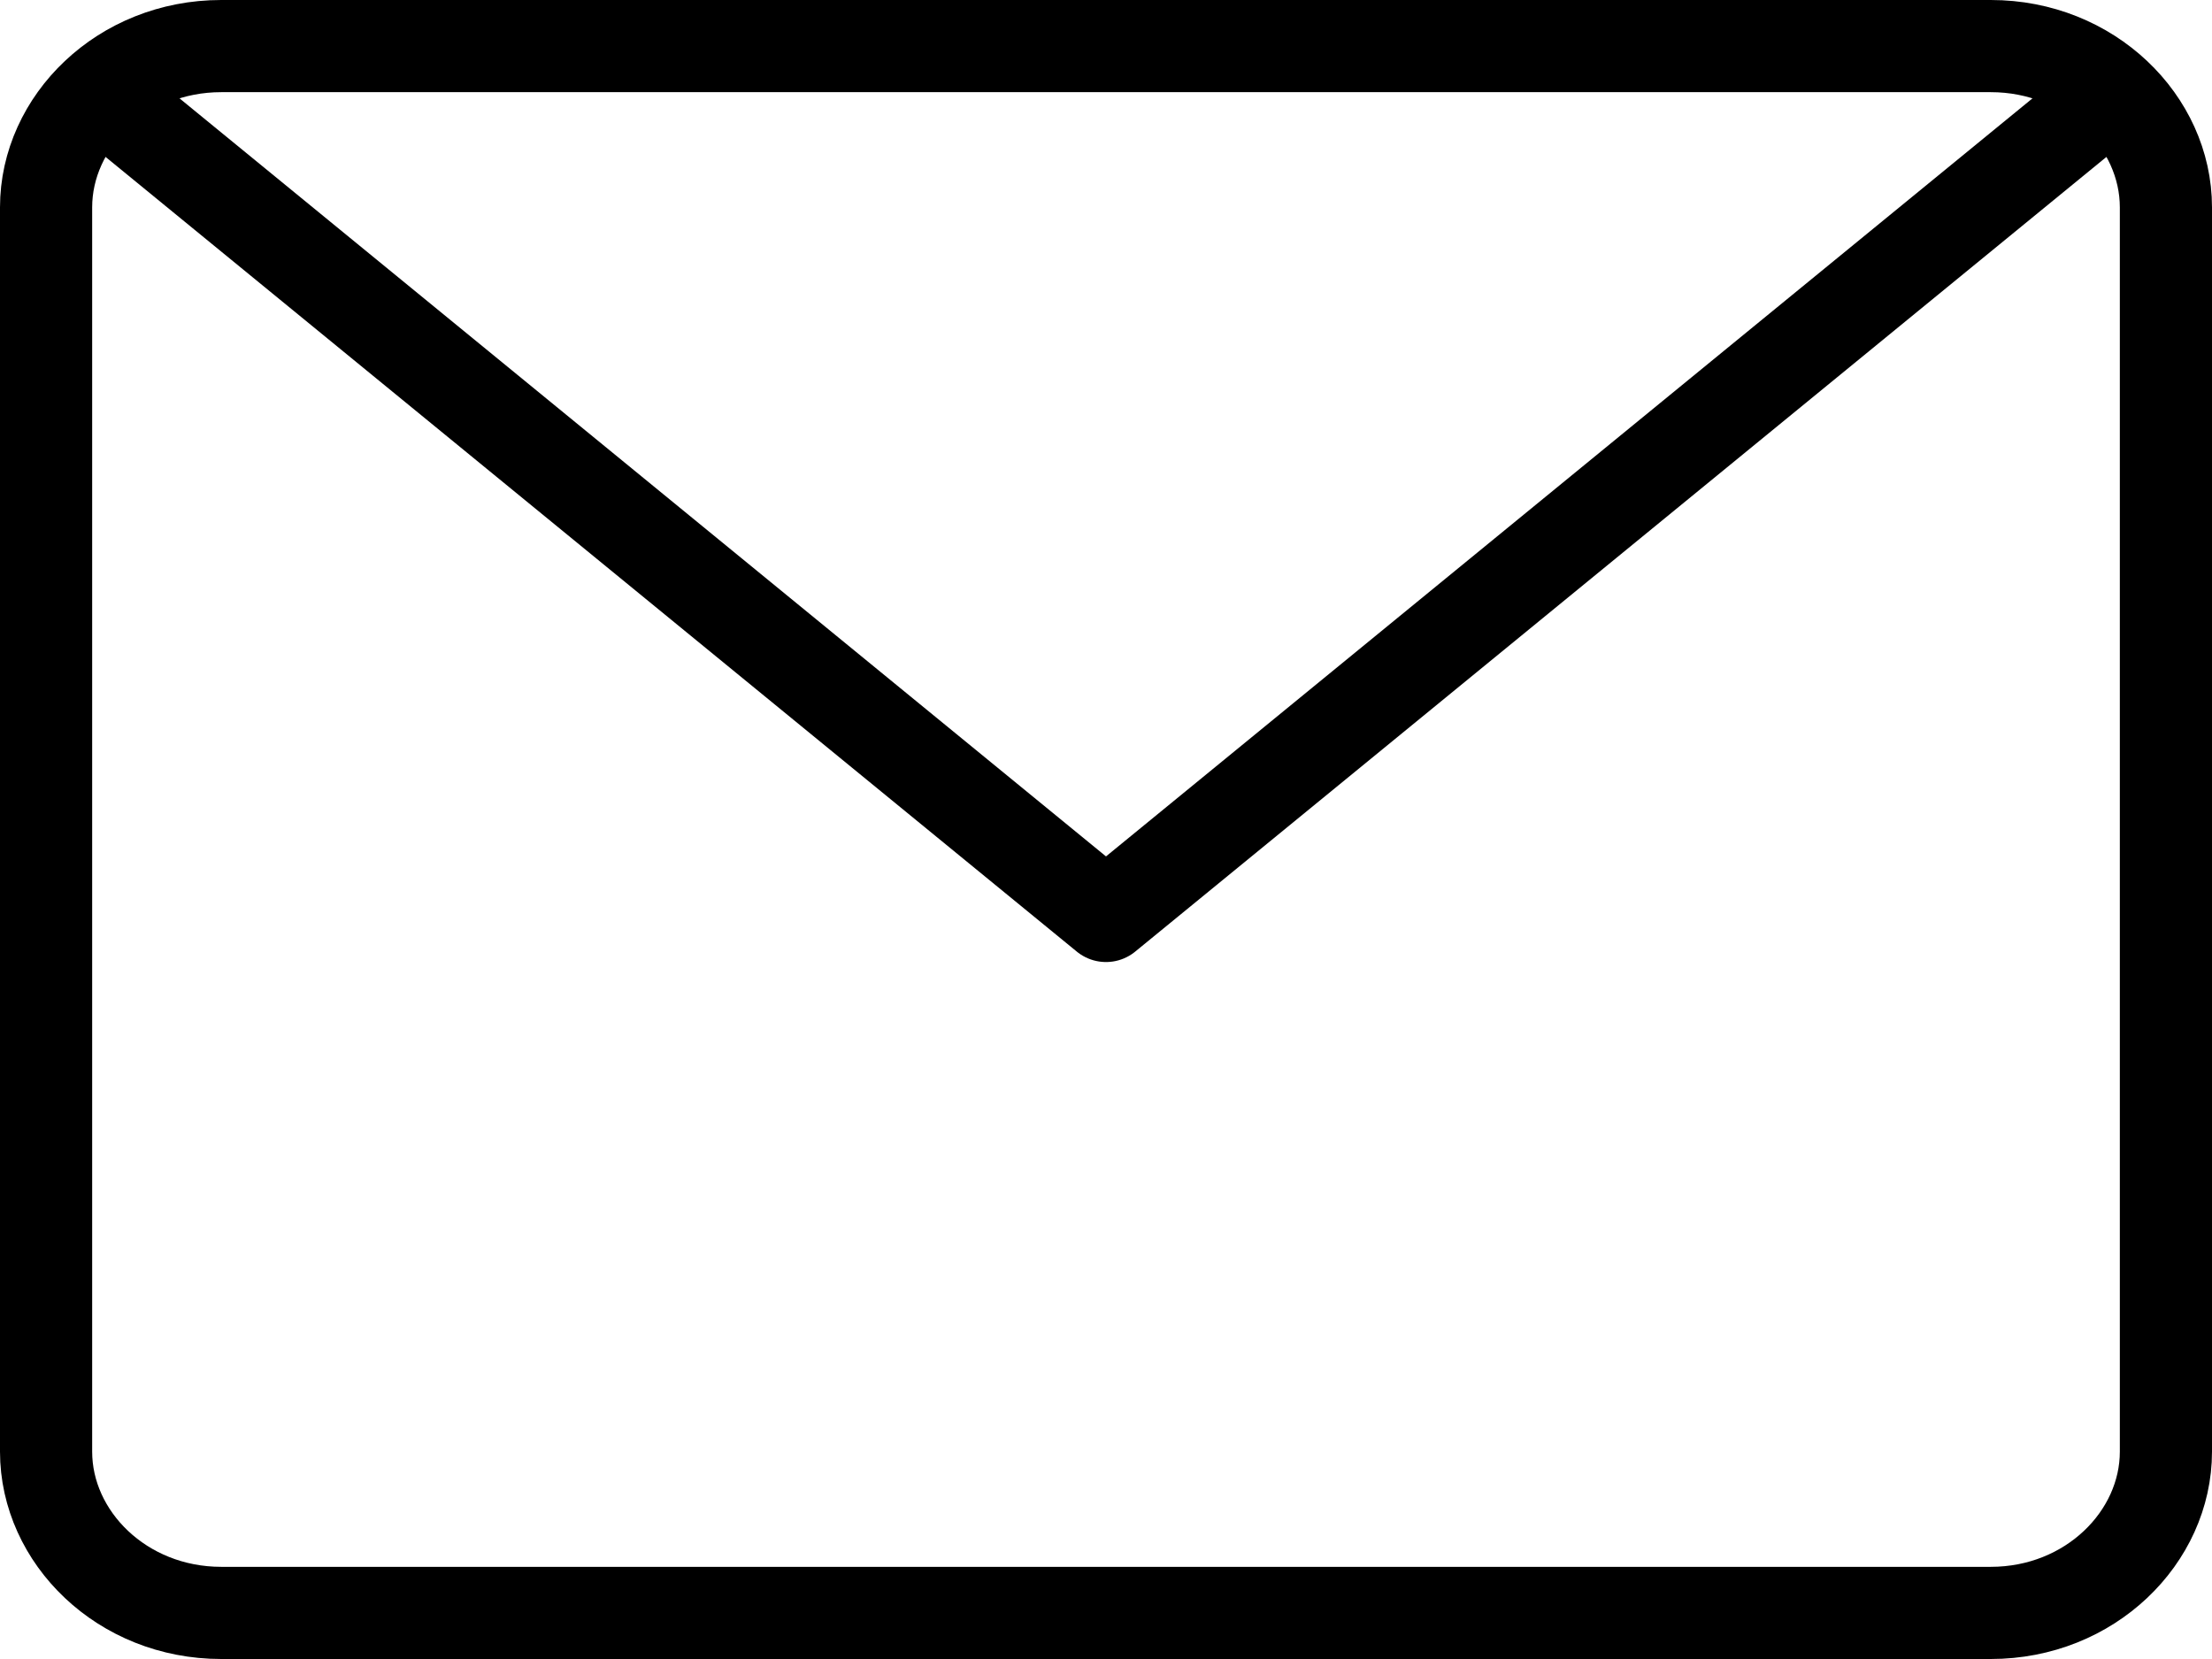
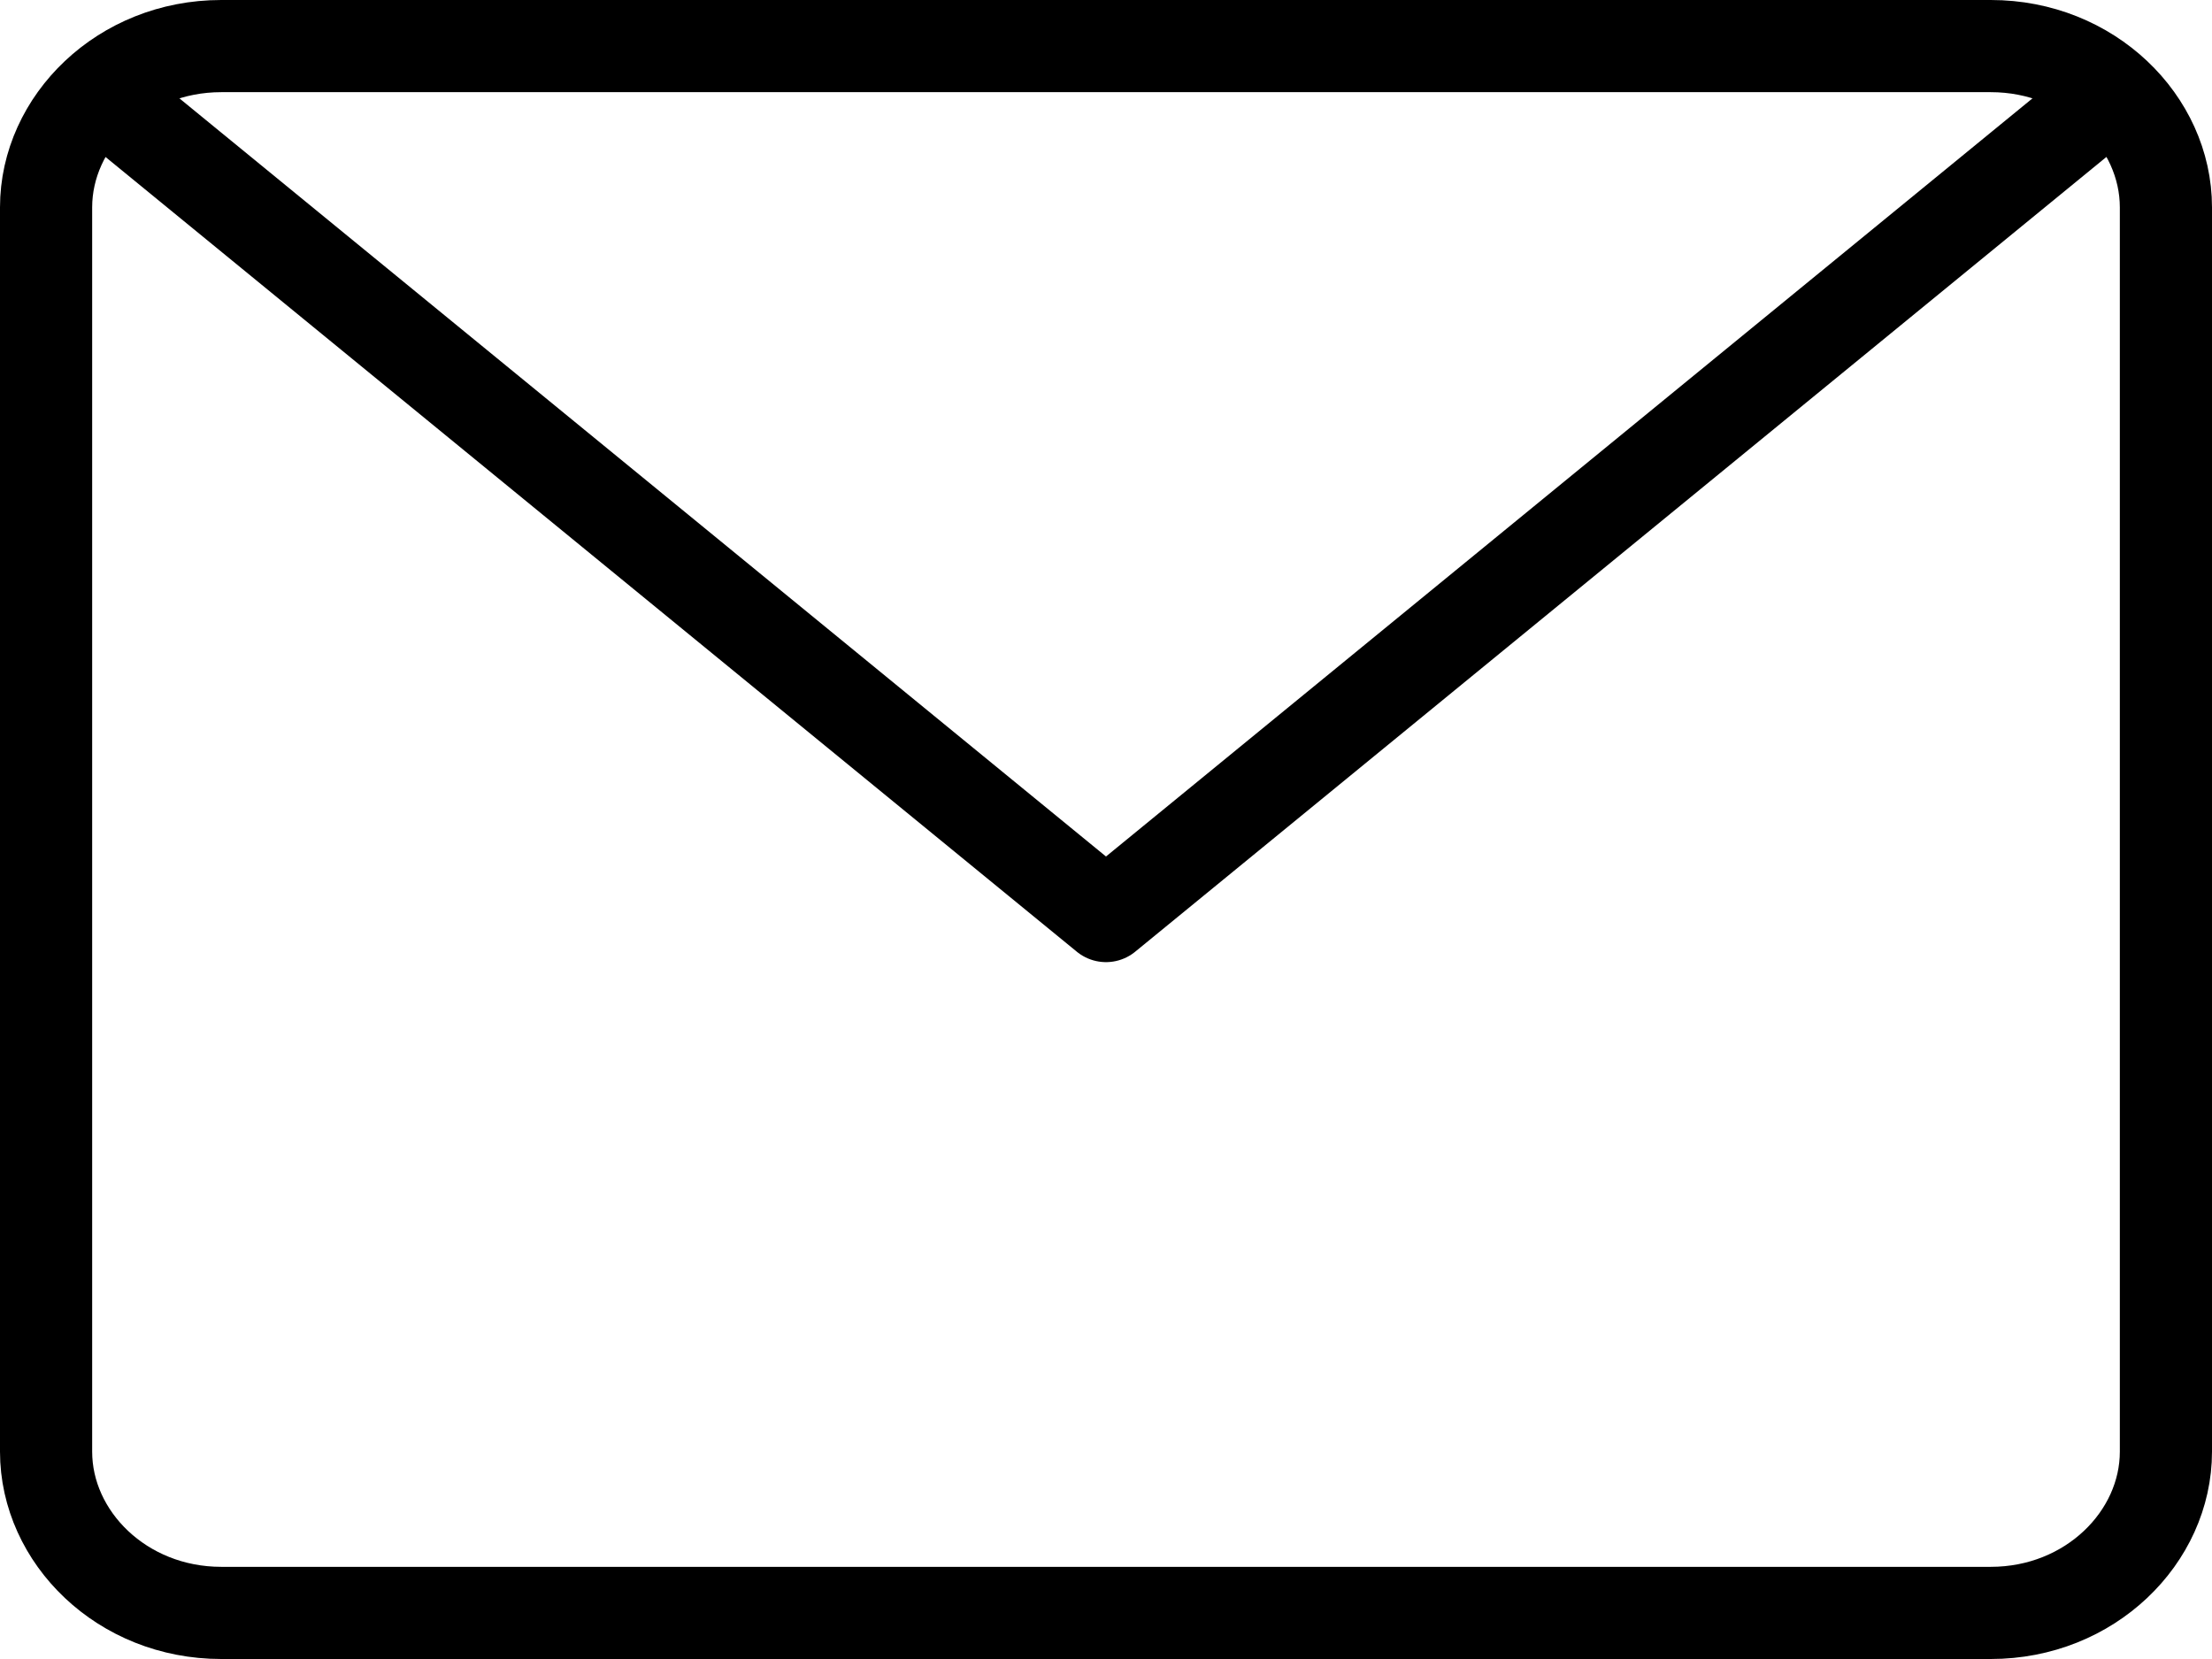
<svg xmlns="http://www.w3.org/2000/svg" width="24" height="18" viewBox="0 0 24 18" fill="none">
-   <path d="M2.4 0.5H21.6C22.675 0.5 23.5 1.319 23.5 2.25V15.75C23.5 16.681 22.675 17.5 21.6 17.5H2.4C1.325 17.5 0.5 16.681 0.5 15.75V2.25C0.5 1.319 1.325 0.5 2.4 0.5Z" stroke="black" stroke-linecap="round" stroke-linejoin="round" />
-   <path d="M22.848 1.062L12 9.938L1.152 1.062" stroke="black" stroke-linecap="round" stroke-linejoin="round" />
+   <path d="M2.4.5h19.2c1.075 0 1.9.819 1.9 1.75v13.5c0 .931-.825 1.75-1.9 1.75H2.4c-1.075 0-1.9-.819-1.9-1.75V2.25C.5 1.32 1.325.5 2.4.5z" stroke="black" stroke-linecap="round" stroke-linejoin="round" />
+   <path d="M22.848 1.062 12 9.939 1.152 1.063" stroke="black" stroke-linecap="round" stroke-linejoin="round" />
</svg>
